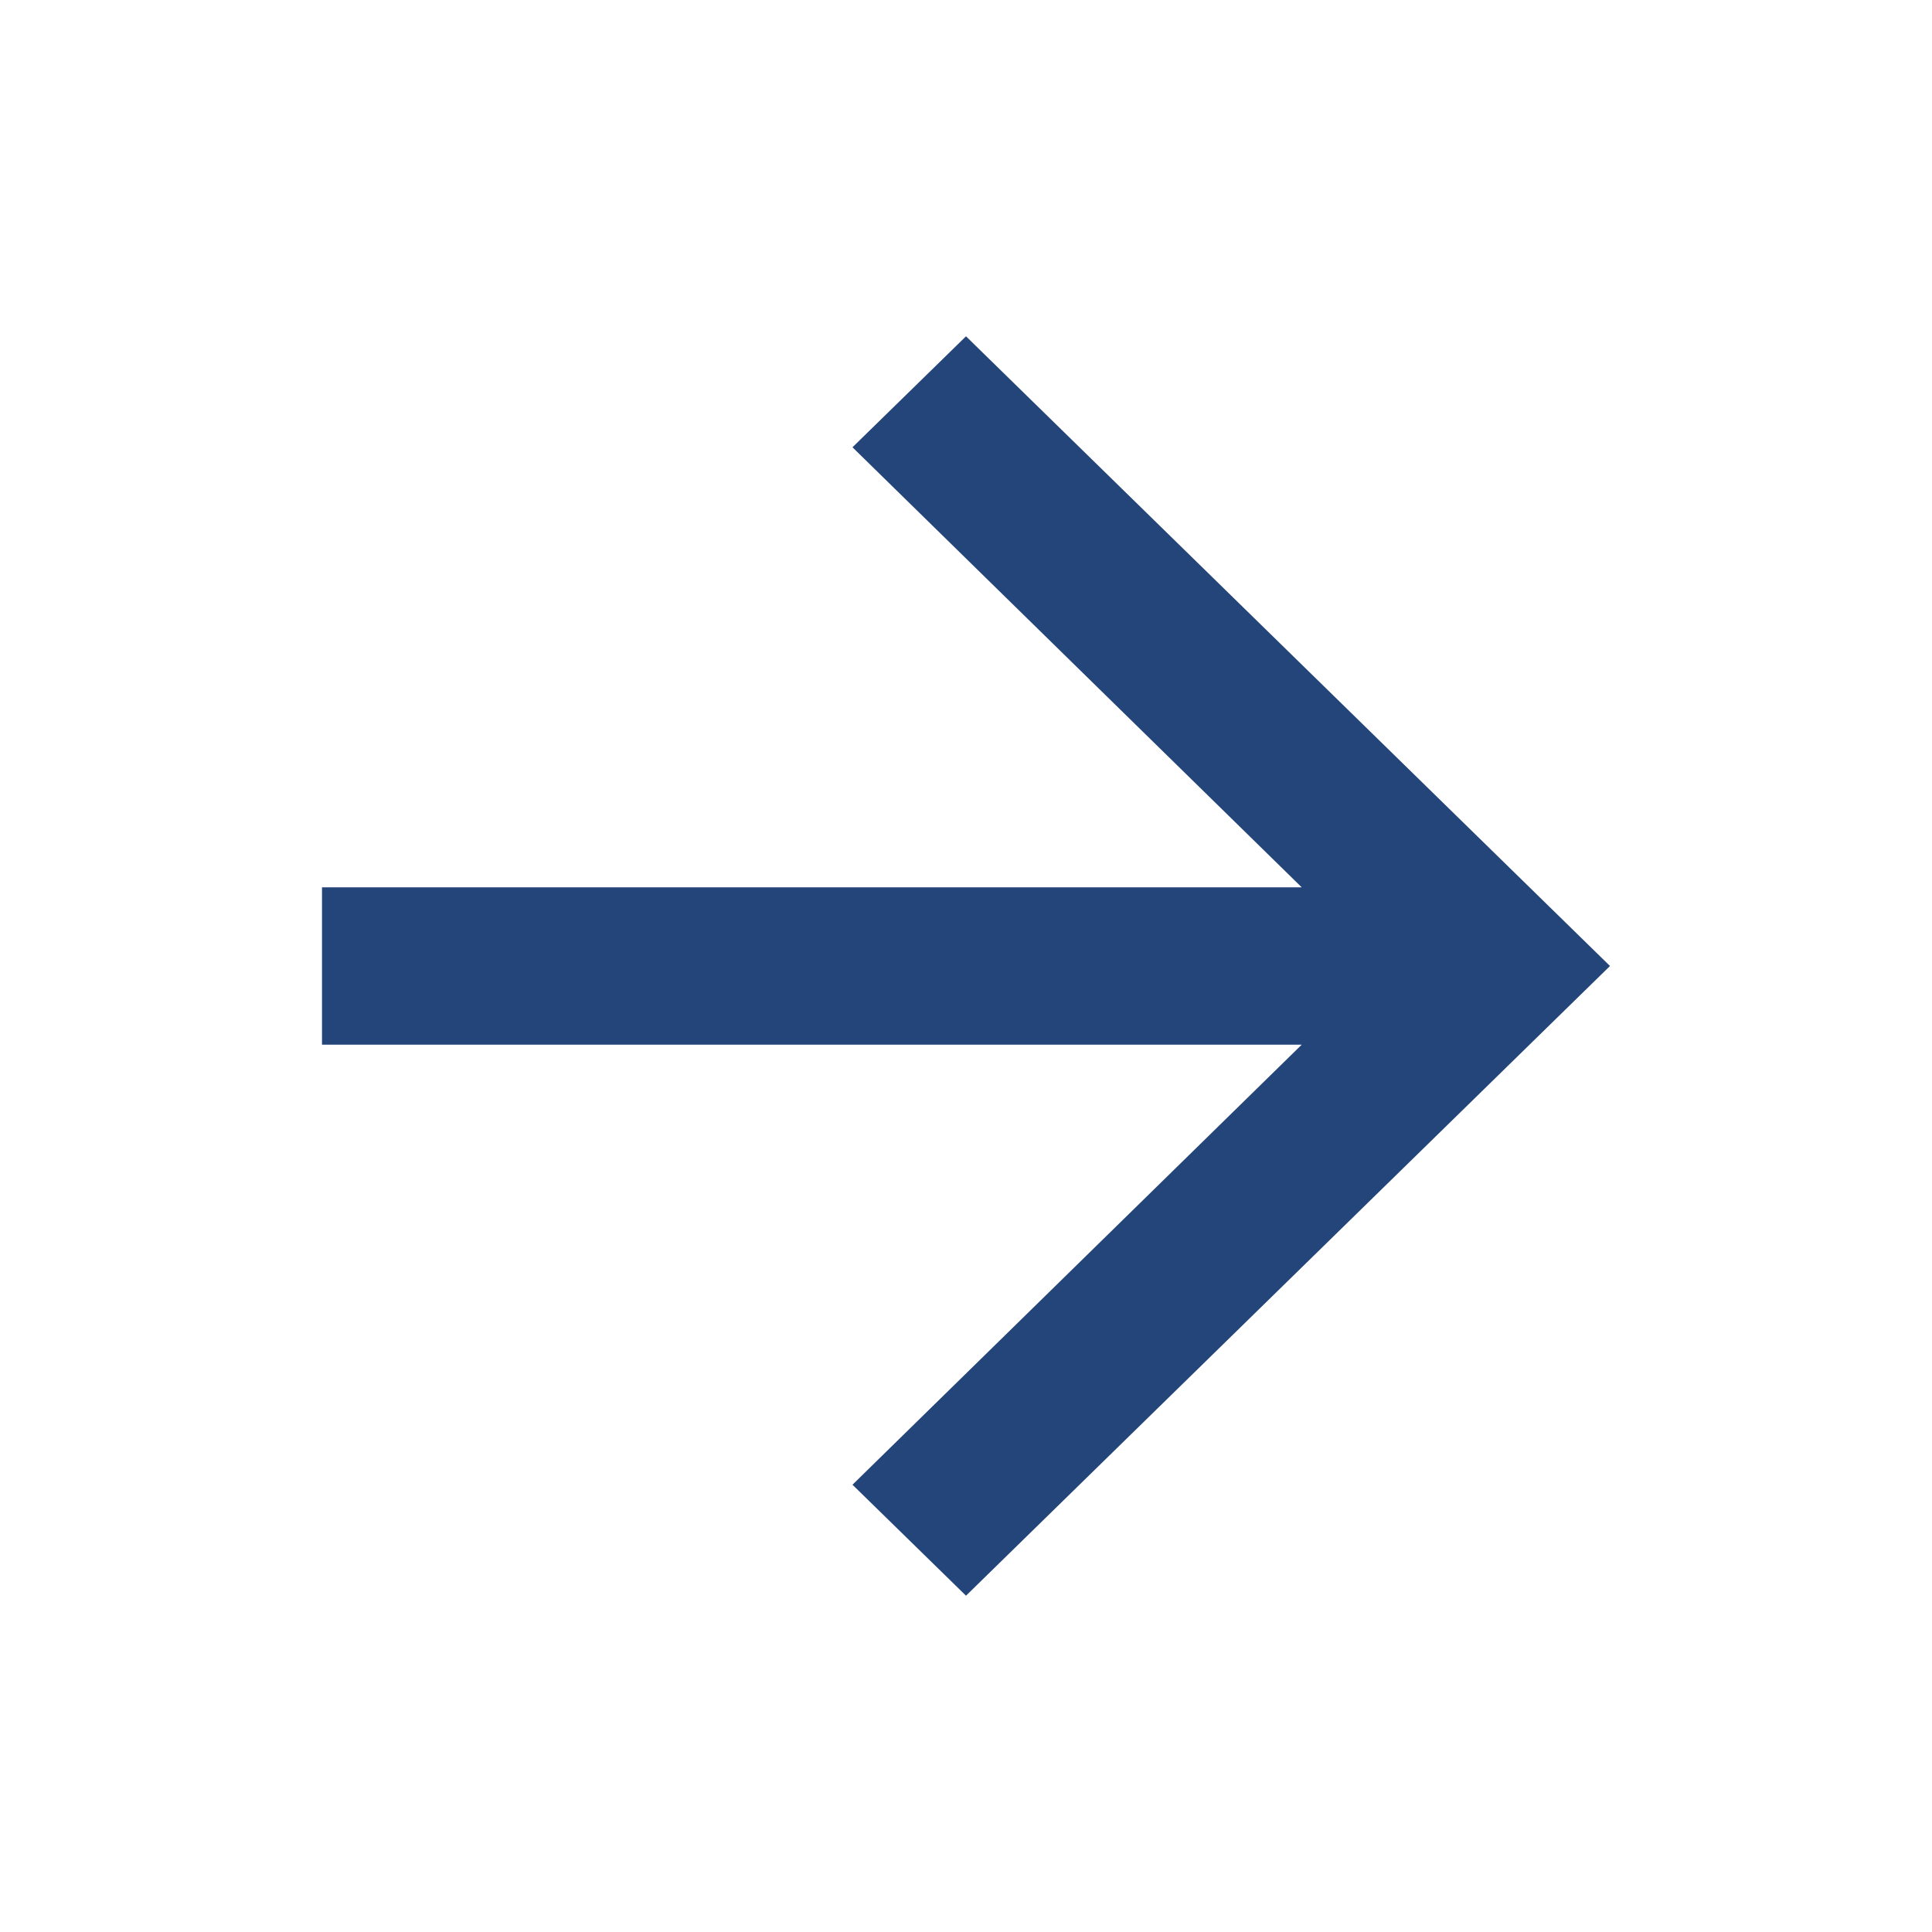
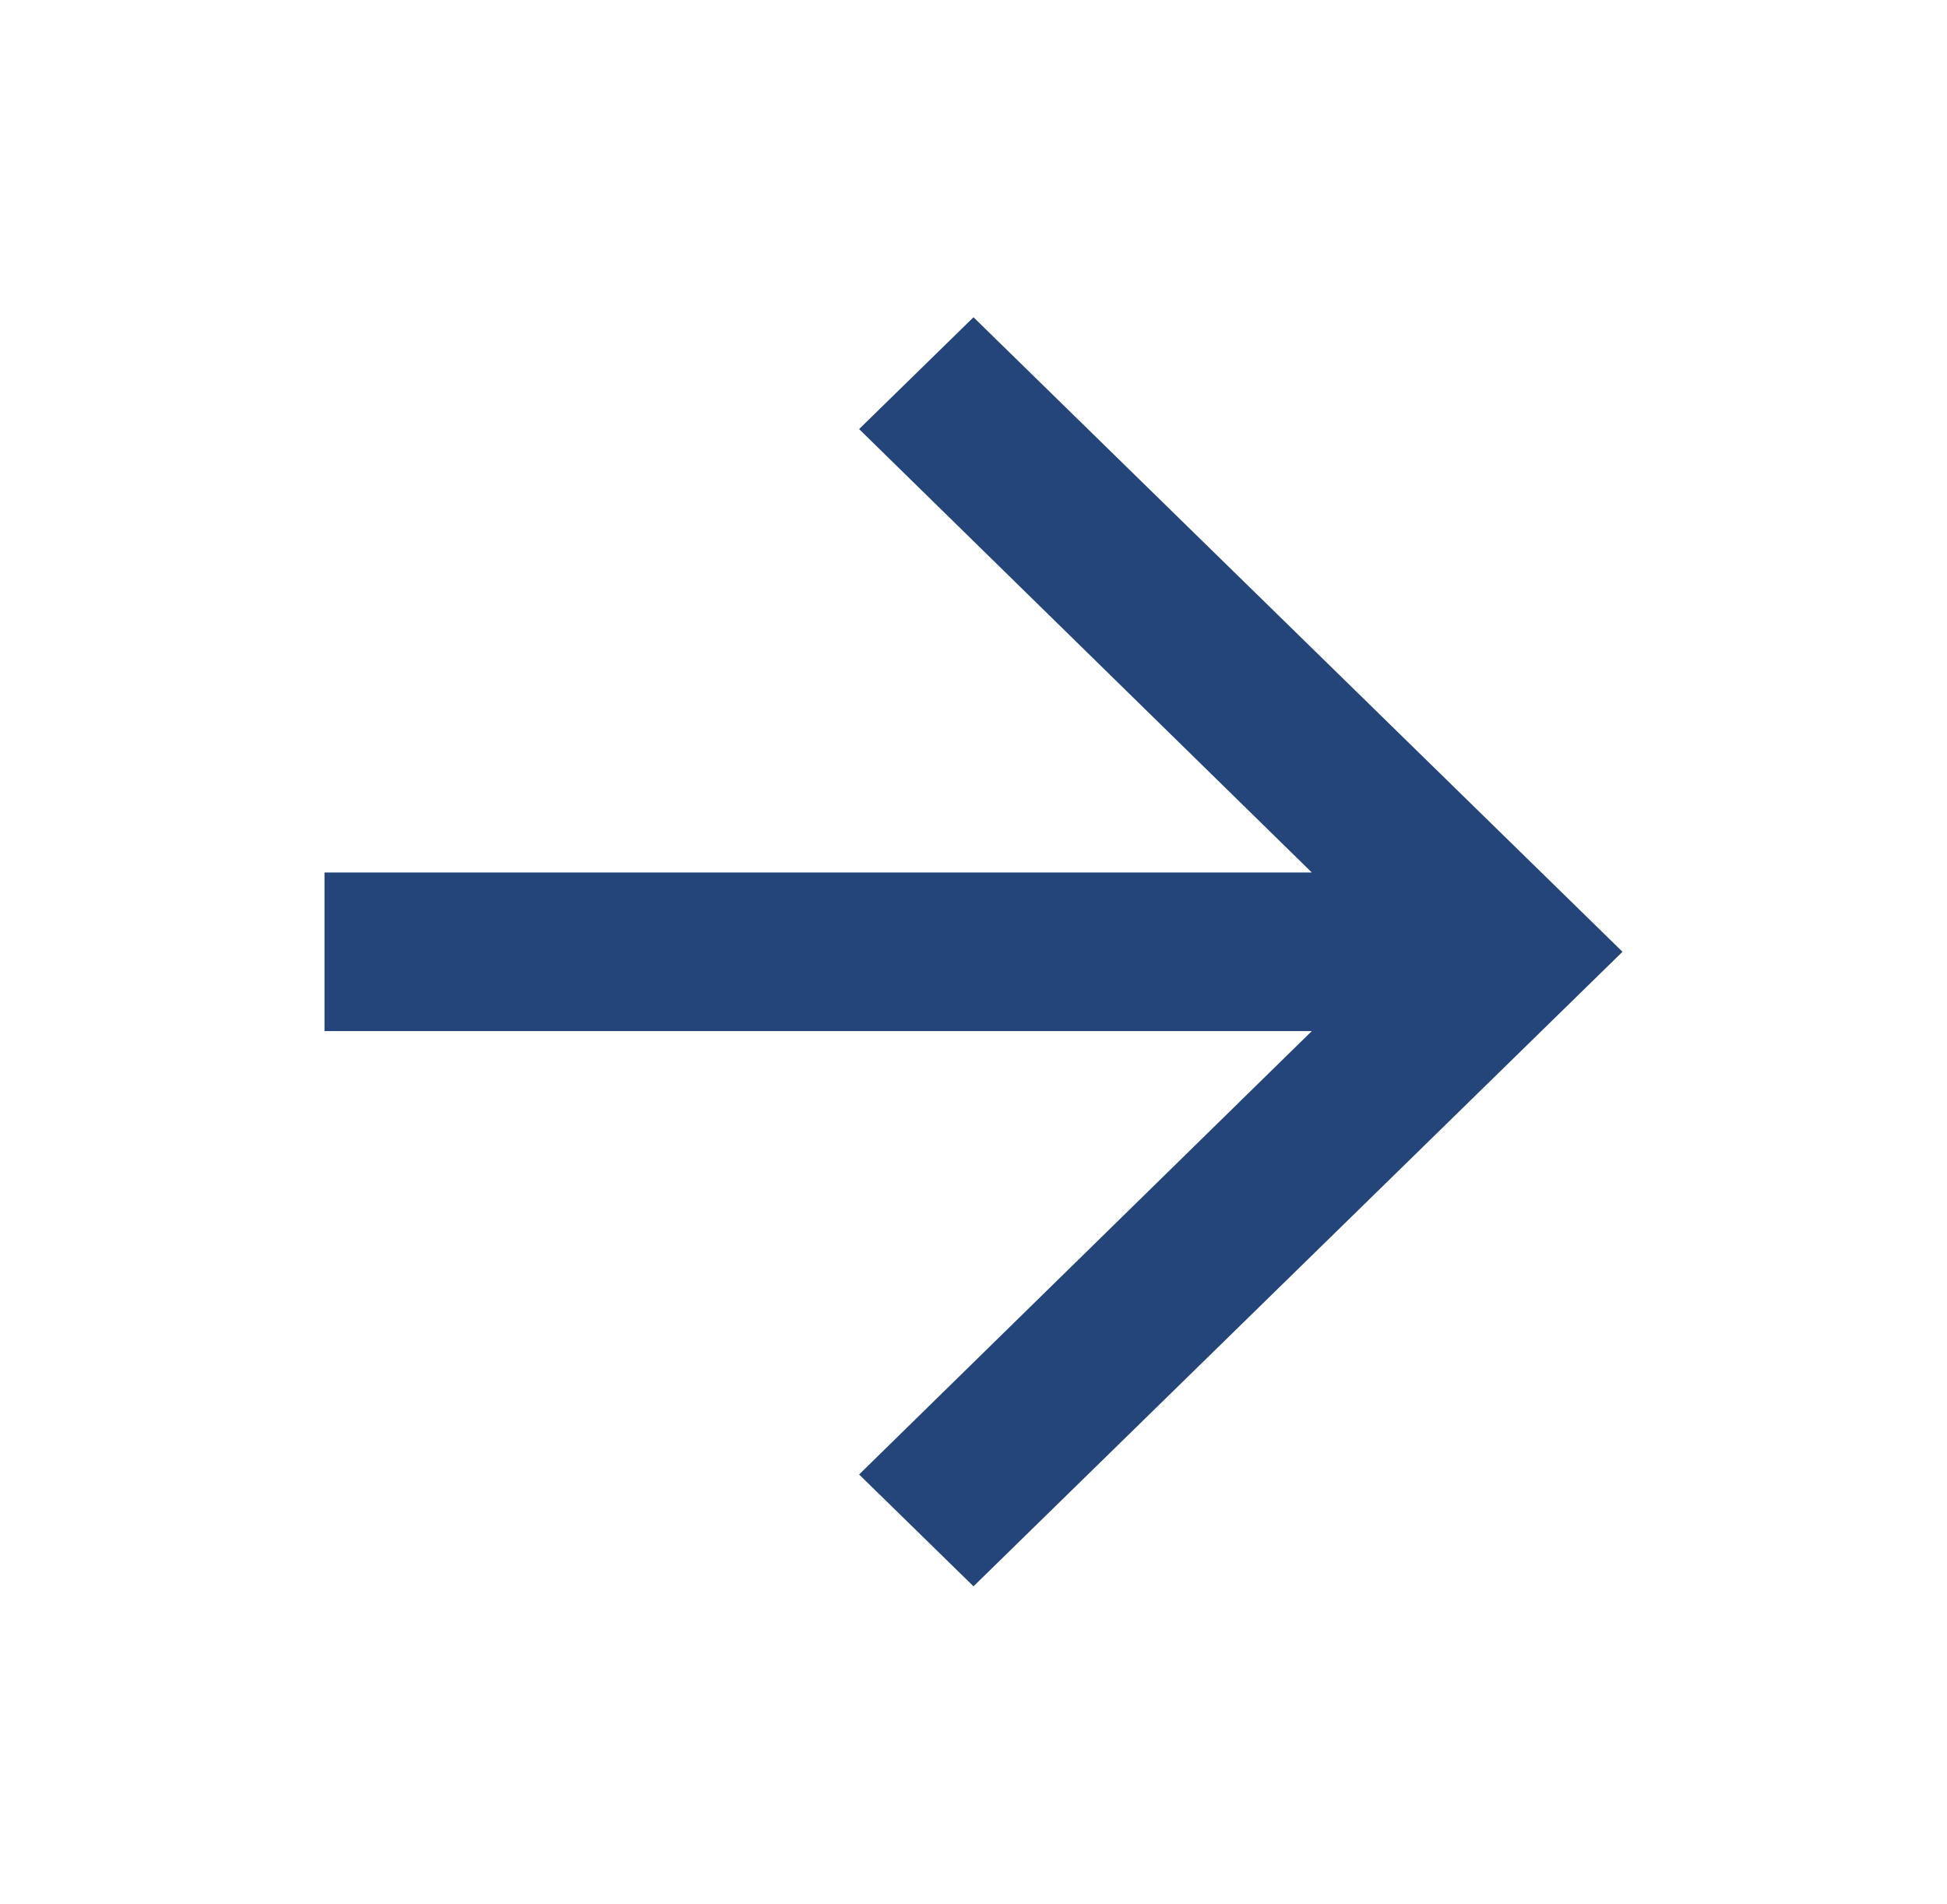
- <svg xmlns="http://www.w3.org/2000/svg" width="40" height="40" viewBox="0 0 45 44" fill="none">
+ <svg xmlns="http://www.w3.org/2000/svg" viewBox="0 0 45 44" fill="none">
  <path d="M22.5 7.333L19.856 9.918L30.319 20.167H7.5V23.833H30.319L19.856 34.082L22.5 36.667L37.5 22L22.5 7.333Z" fill="#244579" />
</svg>
